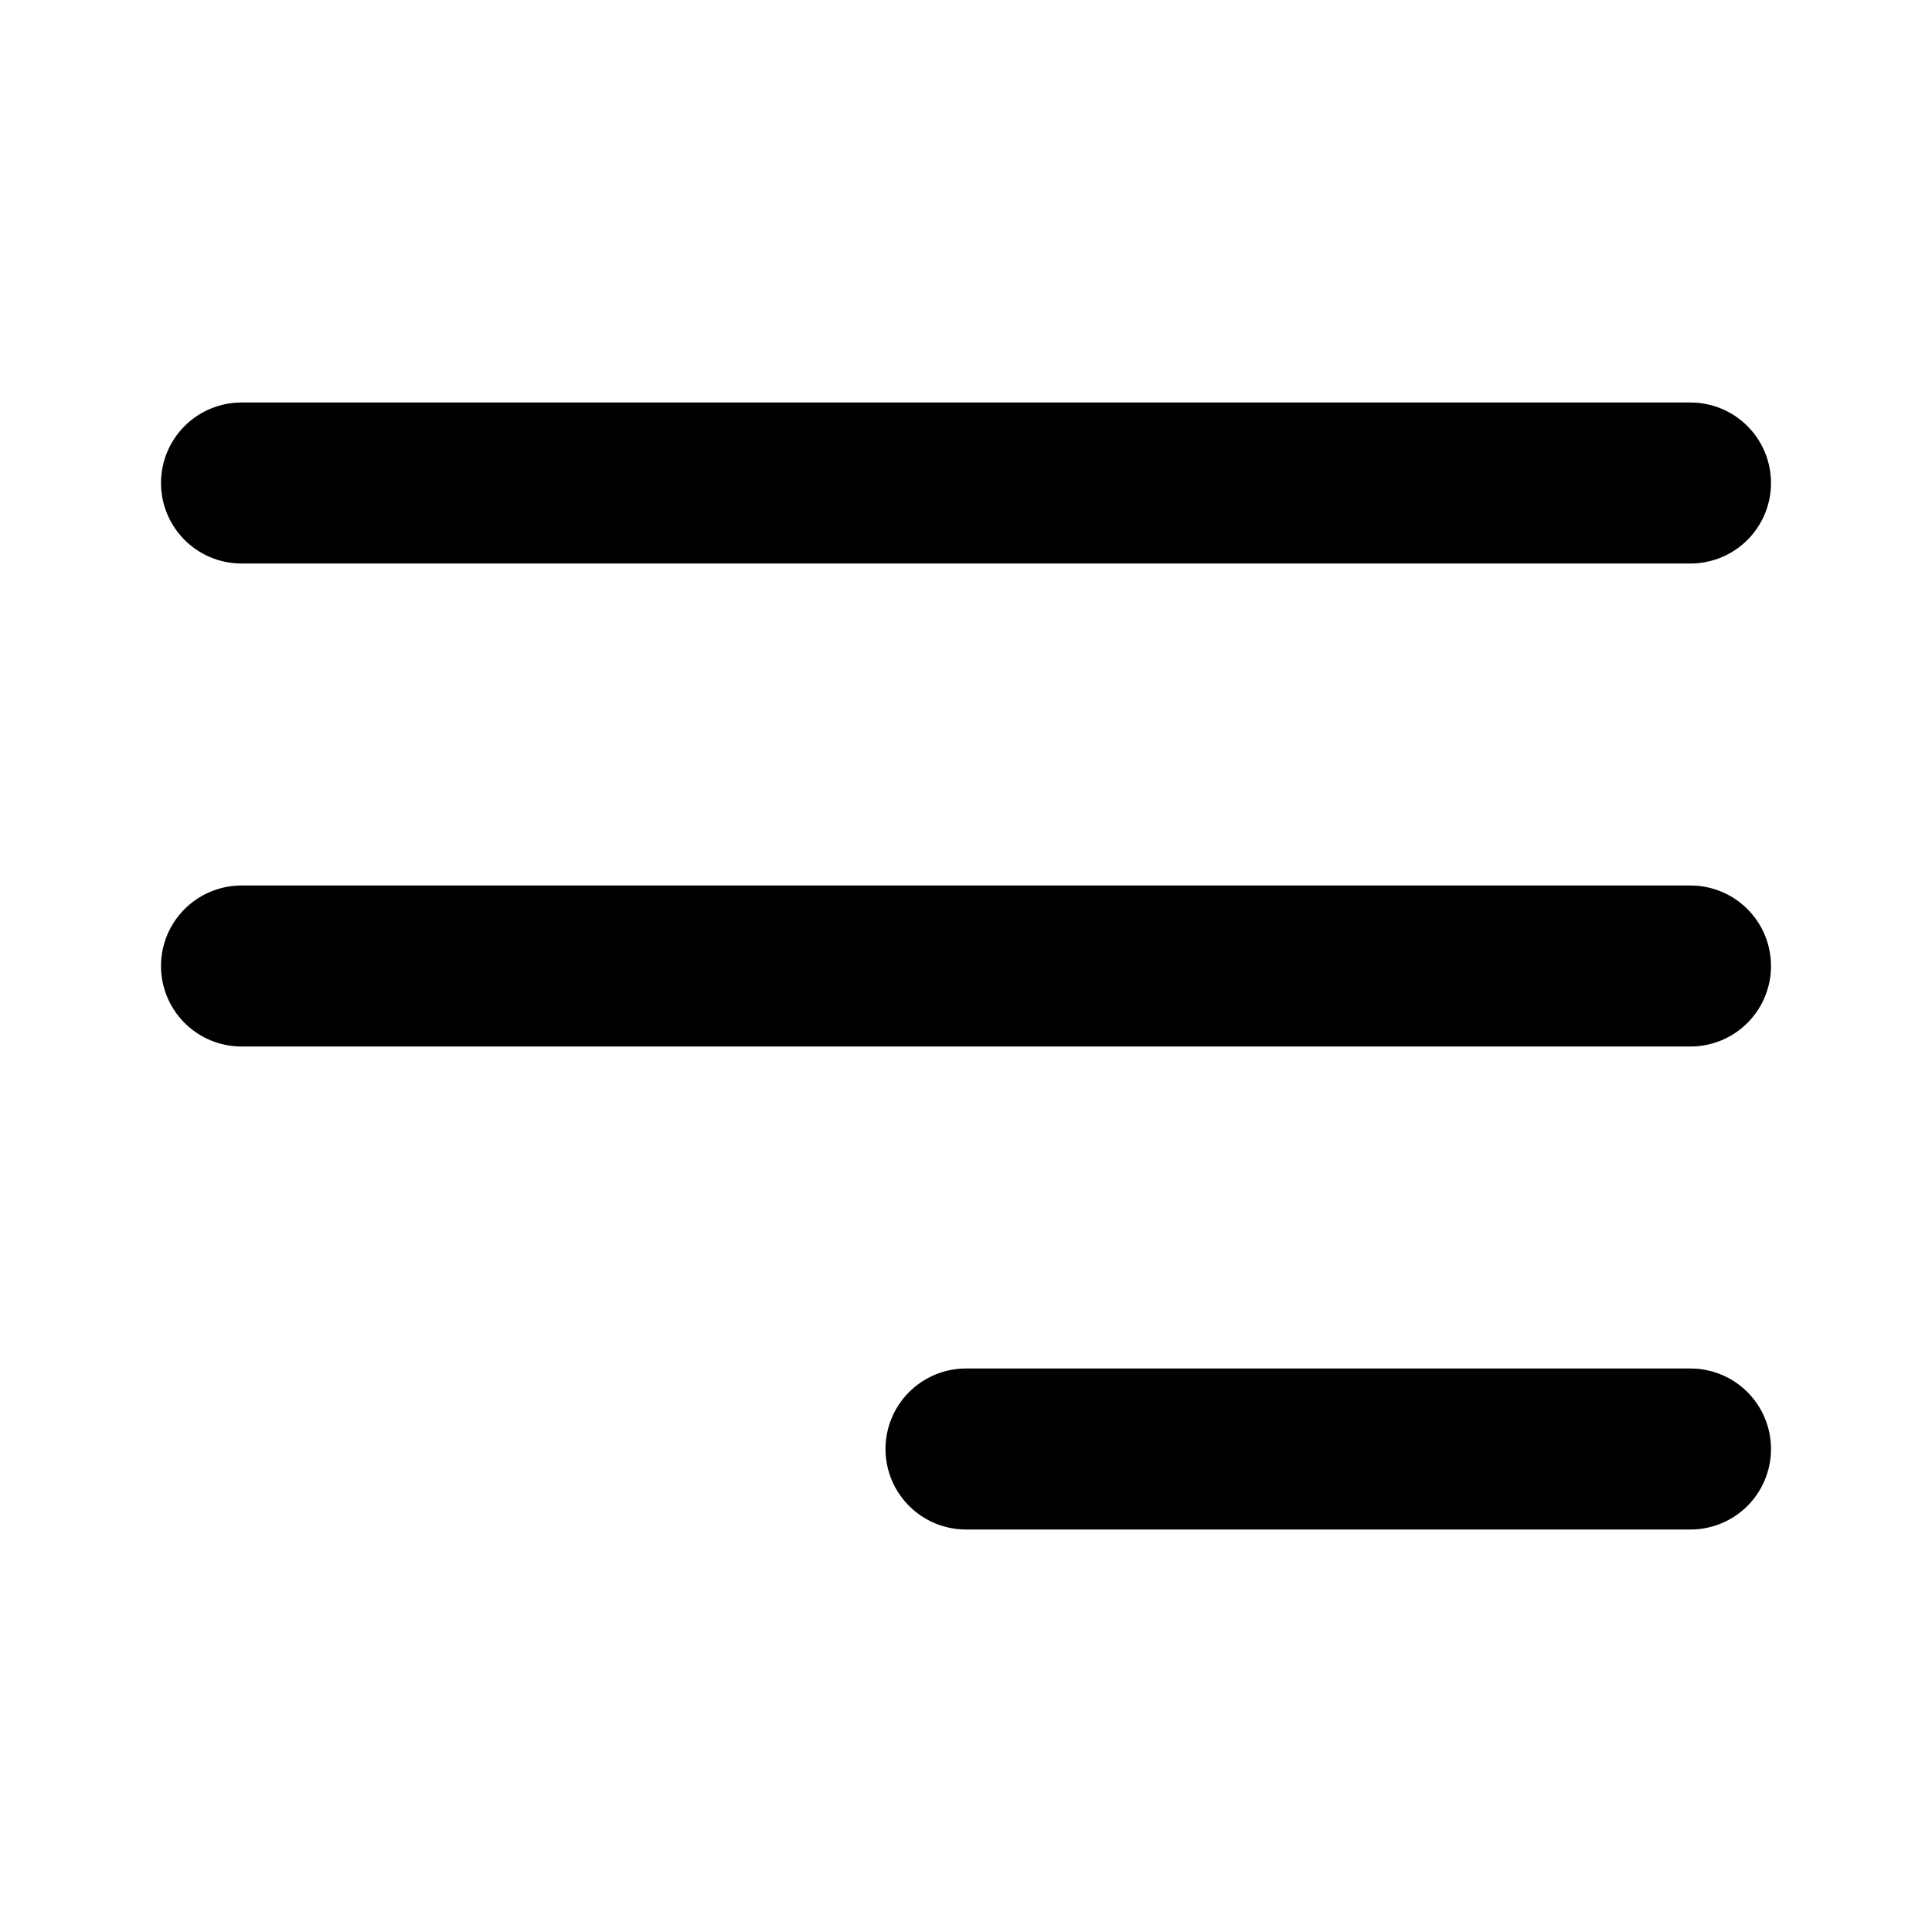
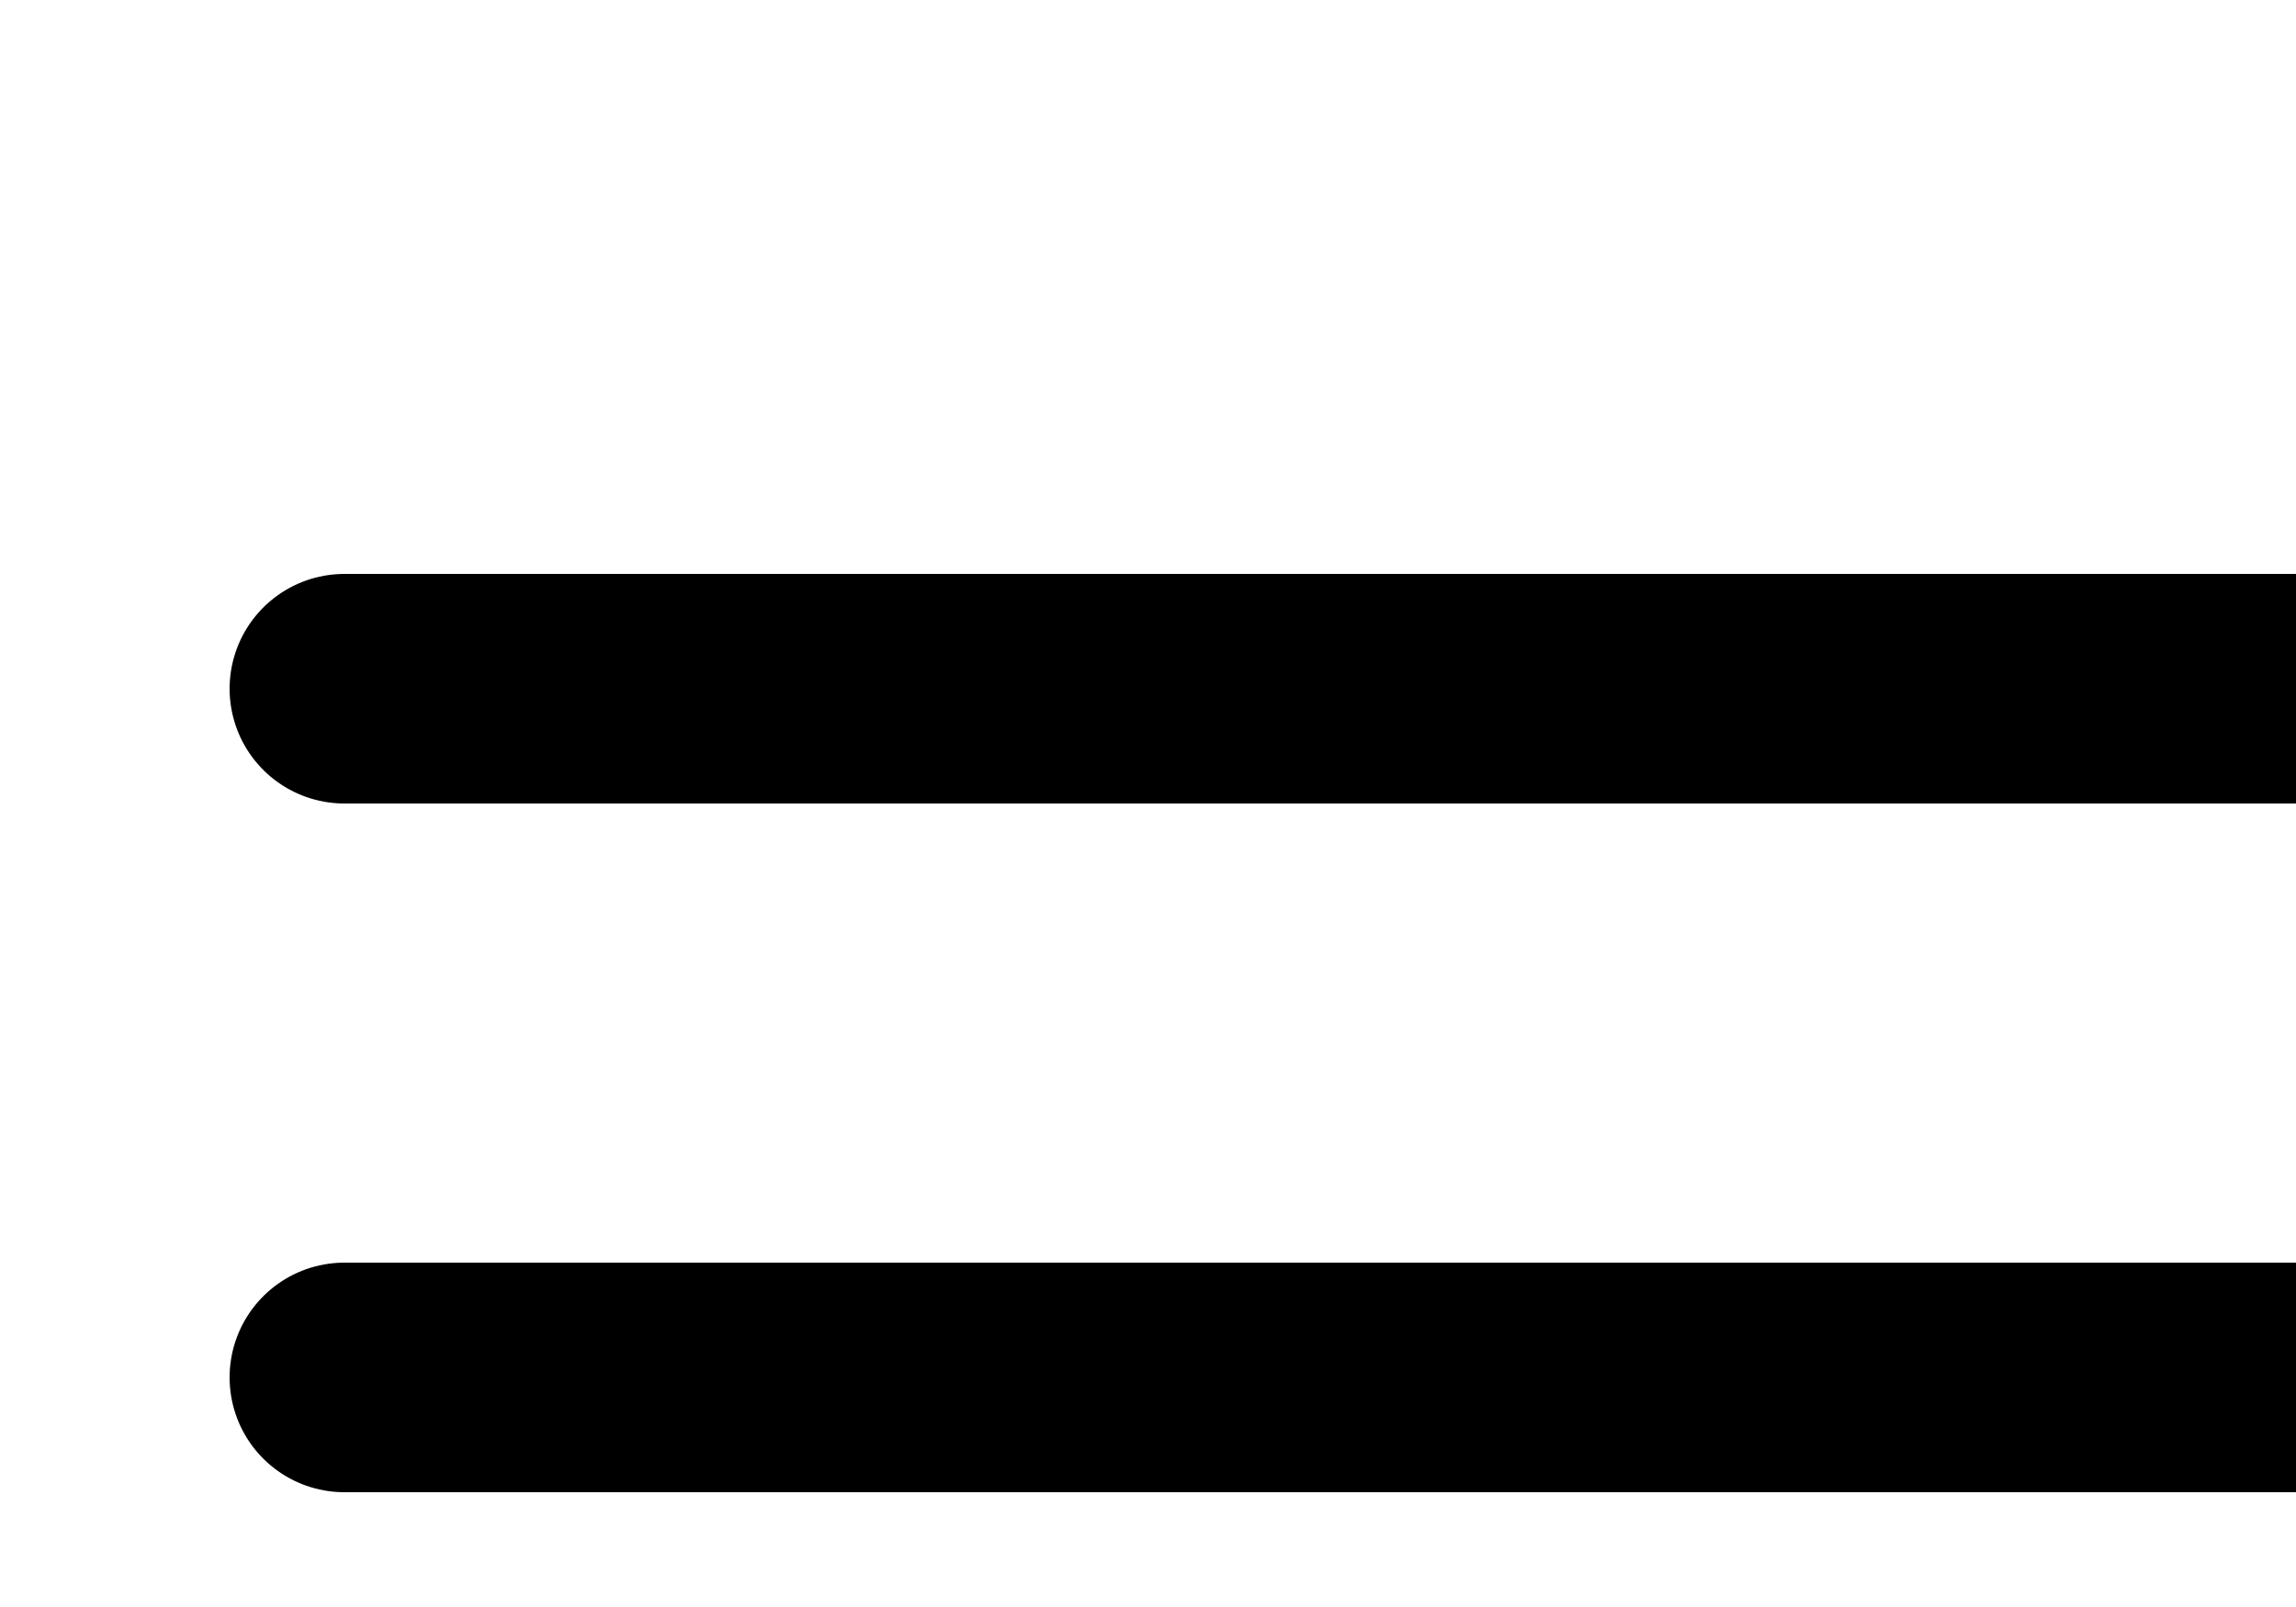
- <svg xmlns="http://www.w3.org/2000/svg" viewBox="0 0 24 24" fill="none">
+ <svg xmlns="http://www.w3.org/2000/svg" class="w-6 h-6">
  <path d="M3 12H21" stroke="currentColor" stroke-width="2" stroke-miterlimit="10" stroke-linecap="round" stroke-linejoin="round" />
  <path d="M12 18H21" stroke="currentColor" stroke-width="2" stroke-miterlimit="10" stroke-linecap="round" stroke-linejoin="round" />
  <path d="M3 6H21" stroke="currentColor" stroke-width="2" stroke-miterlimit="10" stroke-linecap="round" stroke-linejoin="round" />
</svg>
